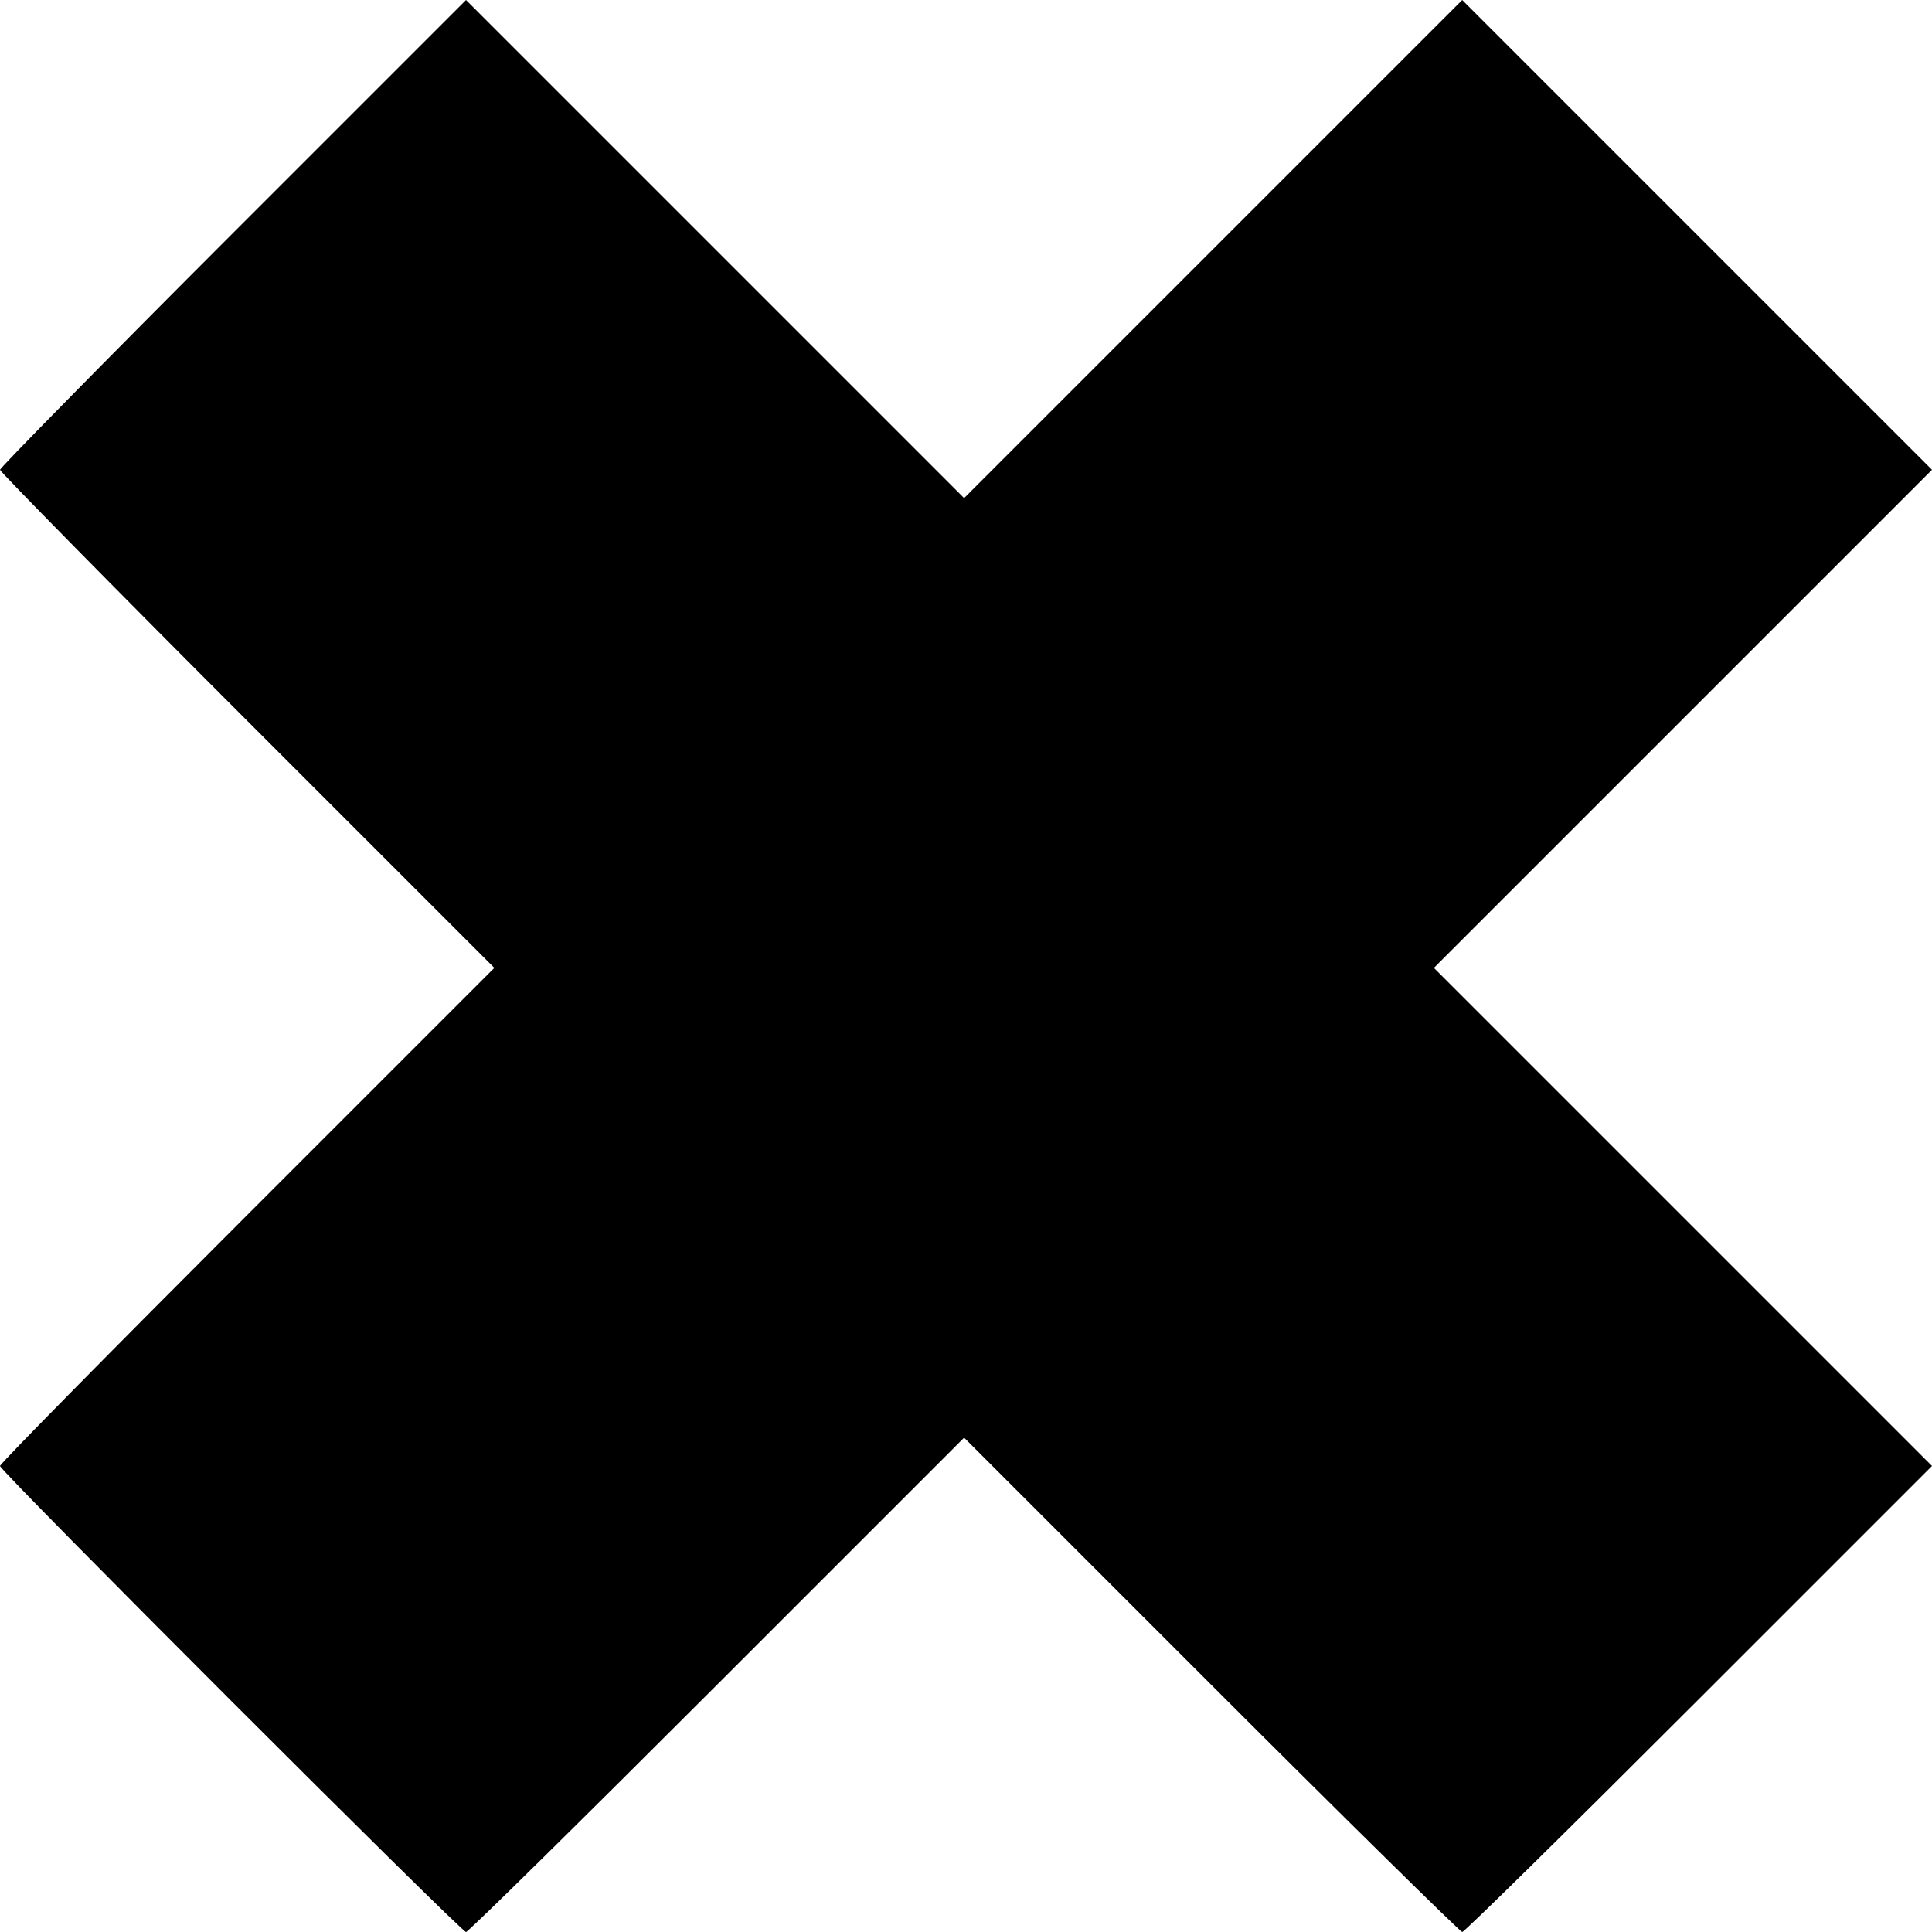
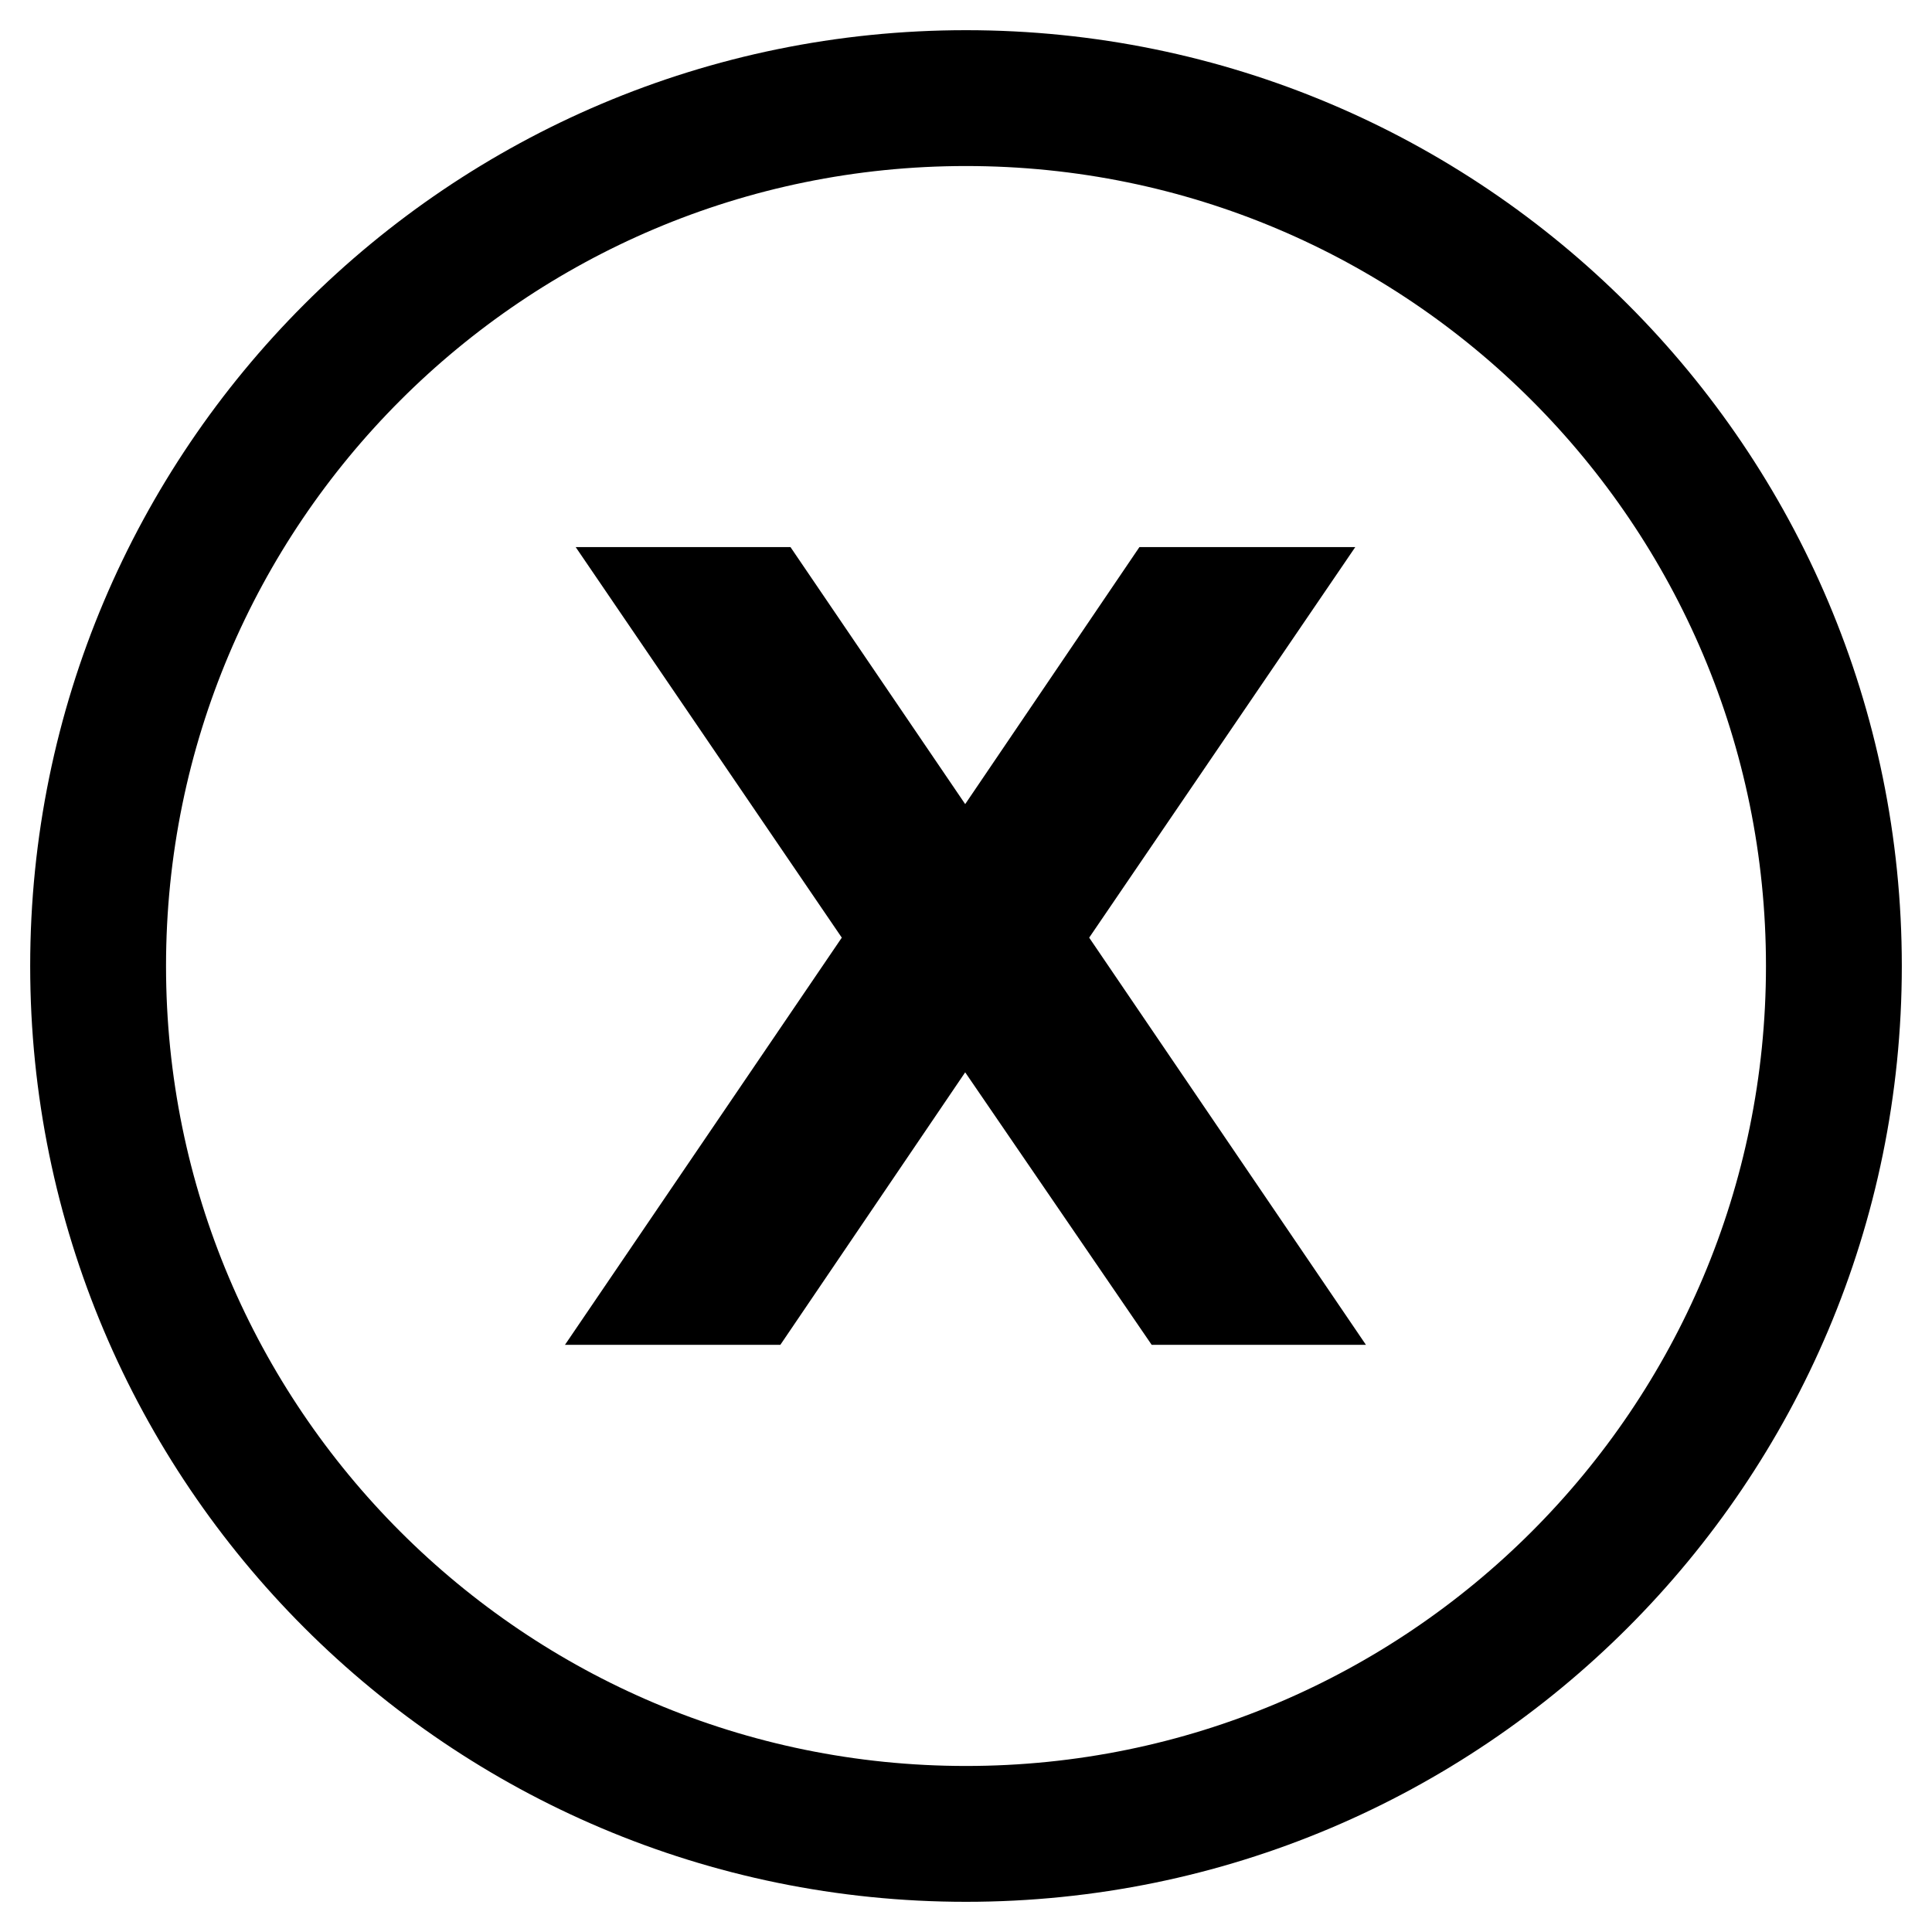
- <svg xmlns="http://www.w3.org/2000/svg" version="1" width="682.667" height="682.667" viewBox="0 0 512 512">
-   <style>@media (prefers-color-scheme:dark){path{fill:#000}}</style>
-   <path fill="#000" d="M61.7 61.8C27.8 95.7 0 124 0 124.5S29.5 155 65.5 191l65.5 65.5L65.5 322C29.5 358 0 387.9 0 388.5 0 389.8 122.2 512 123.5 512c.6 0 30.5-29.5 66.5-65.5l65.5-65.5 65.5 65.5c36 36 66 65.5 66.5 65.5.6 0 28.8-27.8 62.8-61.8l61.7-61.7-66-66-66-66 66-66 66-66-62.3-62.3L387.5 0l-66 66-66 66-66-66-66-66-61.8 61.8z" />
+ <svg xmlns="http://www.w3.org/2000/svg" viewBox="0 0 512 512">
+   <style>@media (prefers-color-scheme:dark){*{stroke:#000}text{fill:#000}}</style>
+   <circle cx="256" cy="256" r="230" fill="none" stroke="#000" stroke-width="36" />
+   <text x="256" y="256" font-family="DejaVu Sans,Arial,sans-serif" font-weight="700" font-size="290" text-anchor="middle" dominant-baseline="central" fill="#000">Х</text>
</svg>
